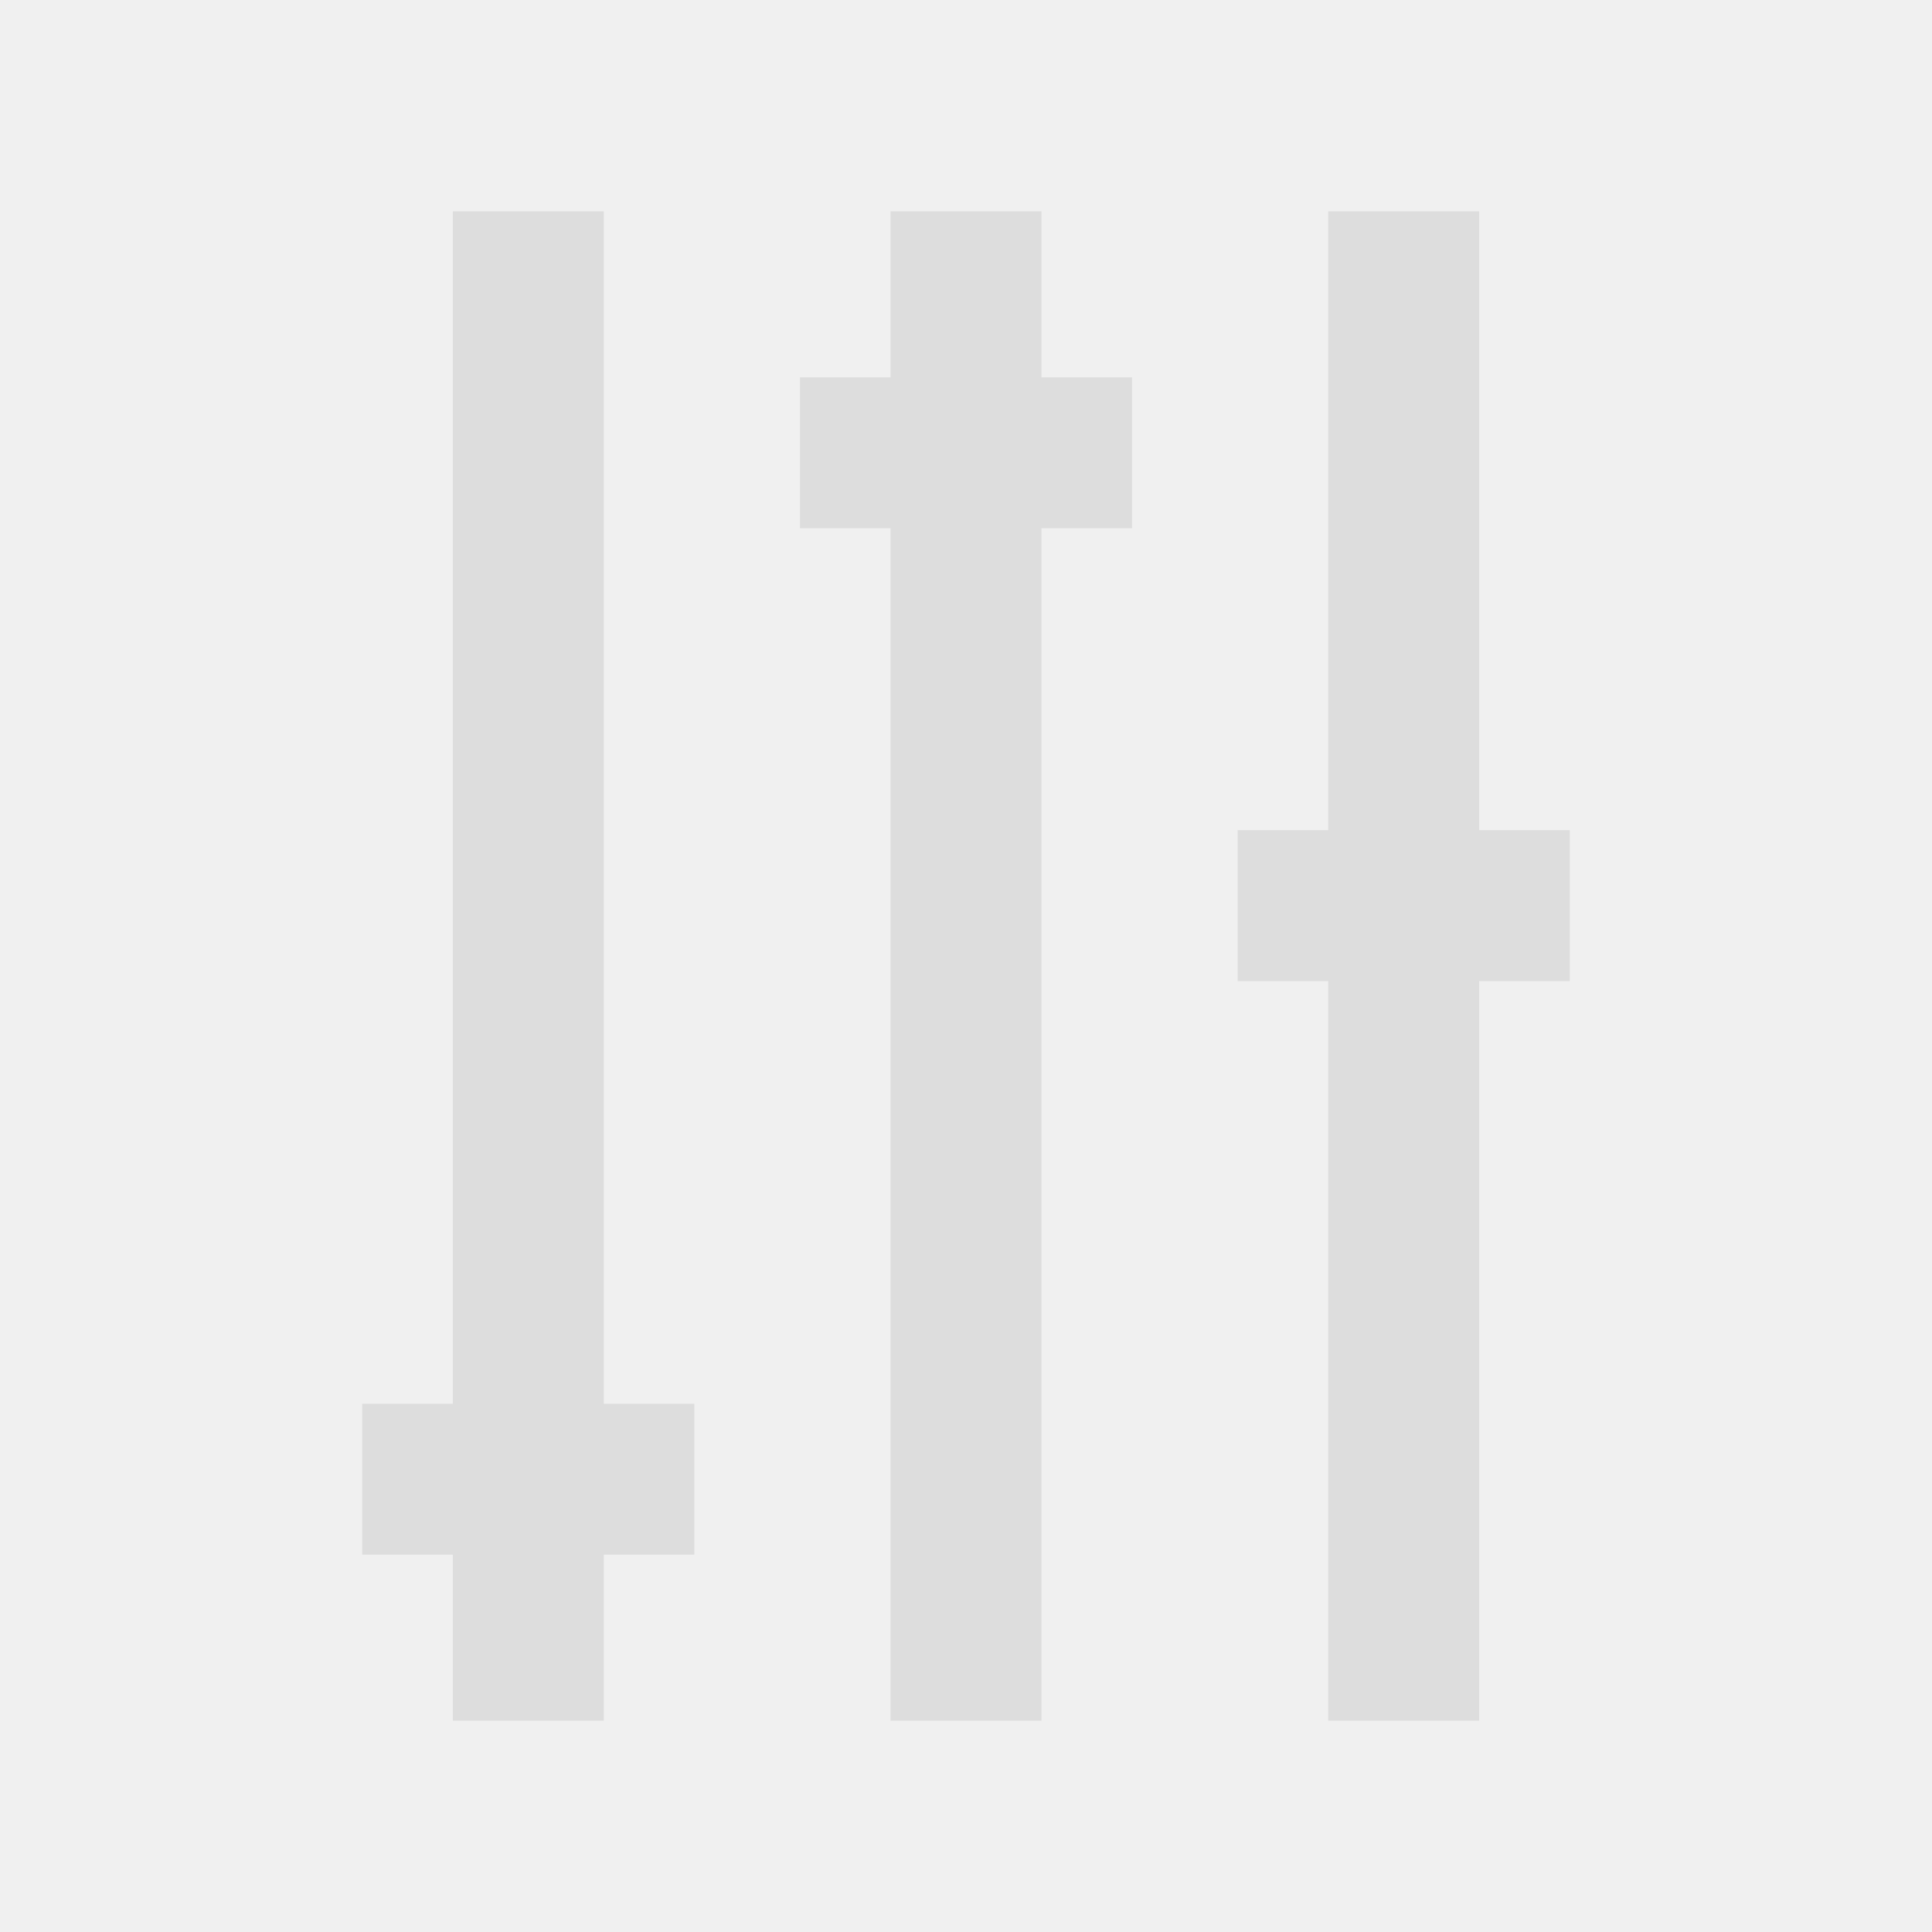
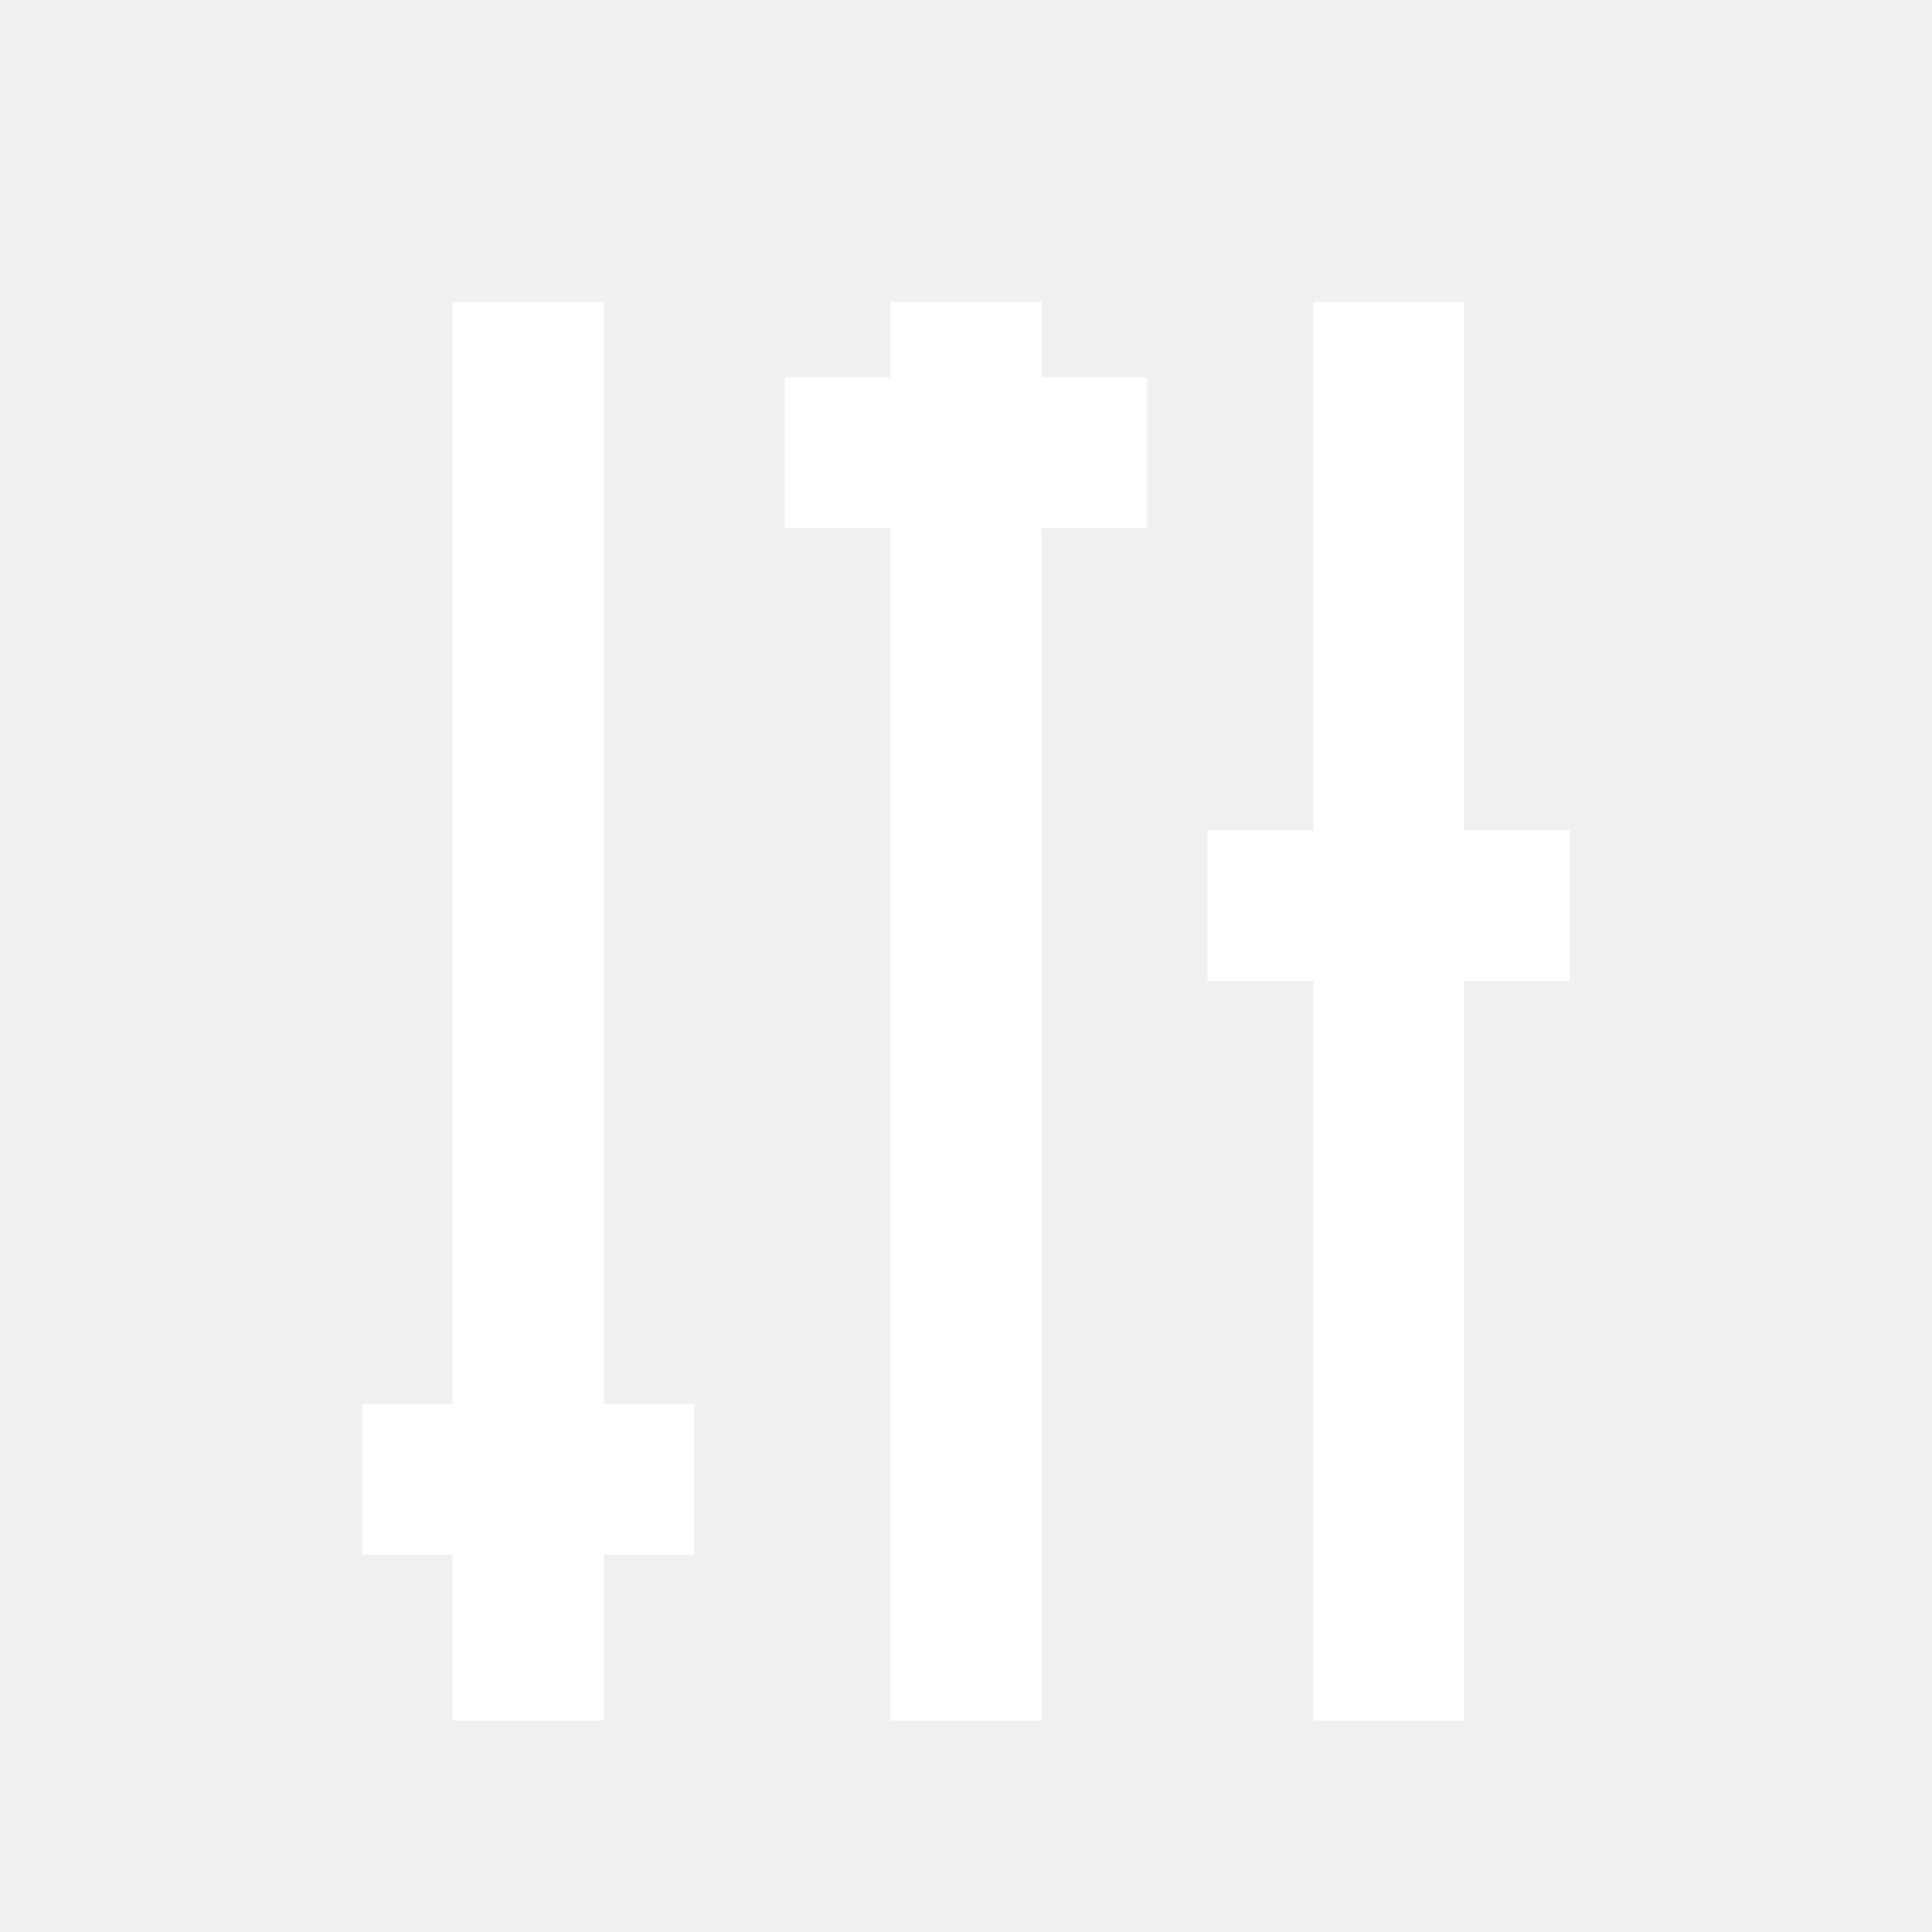
<svg xmlns="http://www.w3.org/2000/svg" width="64" height="64" viewBox="0 0 64 64">
  <g>
-     <path fill="none" stroke="#ddd" stroke-width="5" d="m 12,49 11,0" />
-     <path fill="none" stroke="#ddd" stroke-width="5" d="m 26.5,15 11,0" />
-     <path fill="none" stroke="#ddd" stroke-width="5" d="m 41,30 11,0" />
-     <path fill="none" stroke="#ddd" stroke-width="5" d="m 17.5,57 0,-50" />
-     <path fill="none" stroke="#ddd" stroke-width="5" d="M 32,57 32,7" />
-     <path fill="none" stroke="#ddd" stroke-width="5" d="m 46.5,57 0,-50" />
+     <path stroke="#fff" stroke-width="5" d="M 12 49 H 23" />
+     <path stroke="#fff" stroke-width="5" d="M 26 15 H 38" />
+     <path stroke="#fff" stroke-width="5" d="M 40 30 H 52" />
+     <path stroke="#fff" stroke-width="5" d="M 17.5 57 V 10" />
+     <path stroke="#fff" stroke-width="5" d="M 32 57 V 10" />
+     <path stroke="#fff" stroke-width="5" d="M 46 57 V 10" />
  </g>
</svg>
